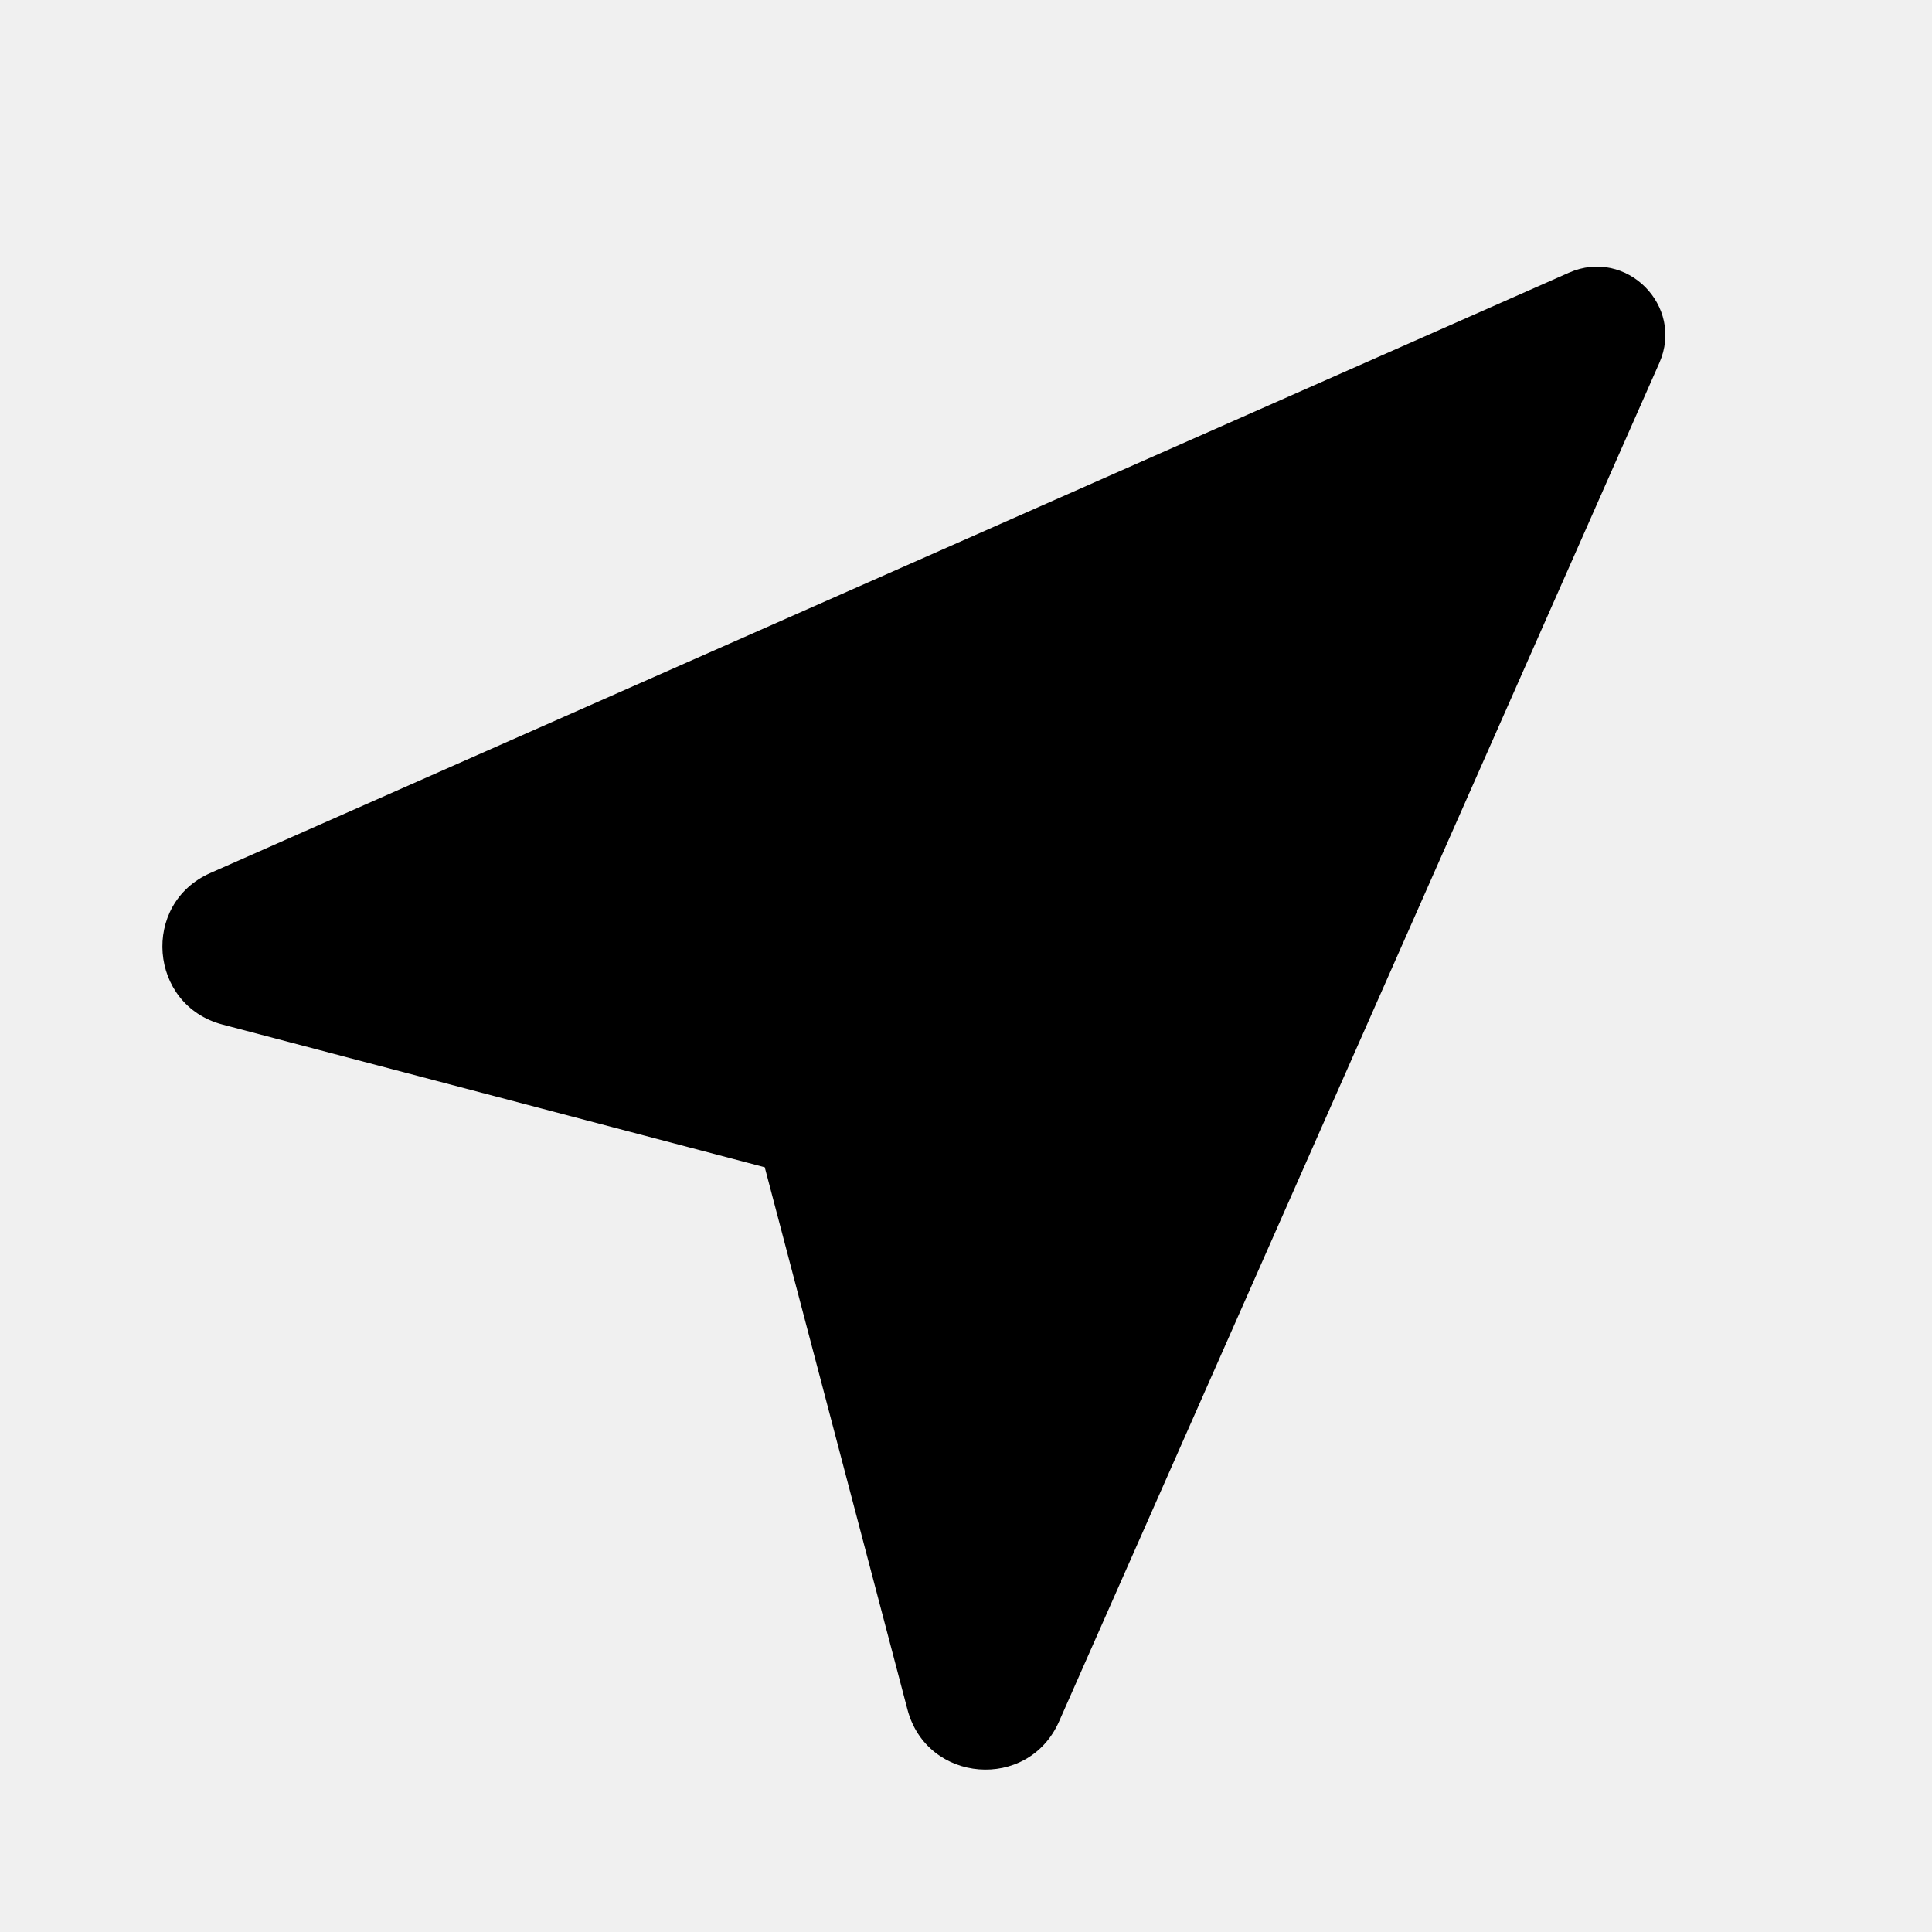
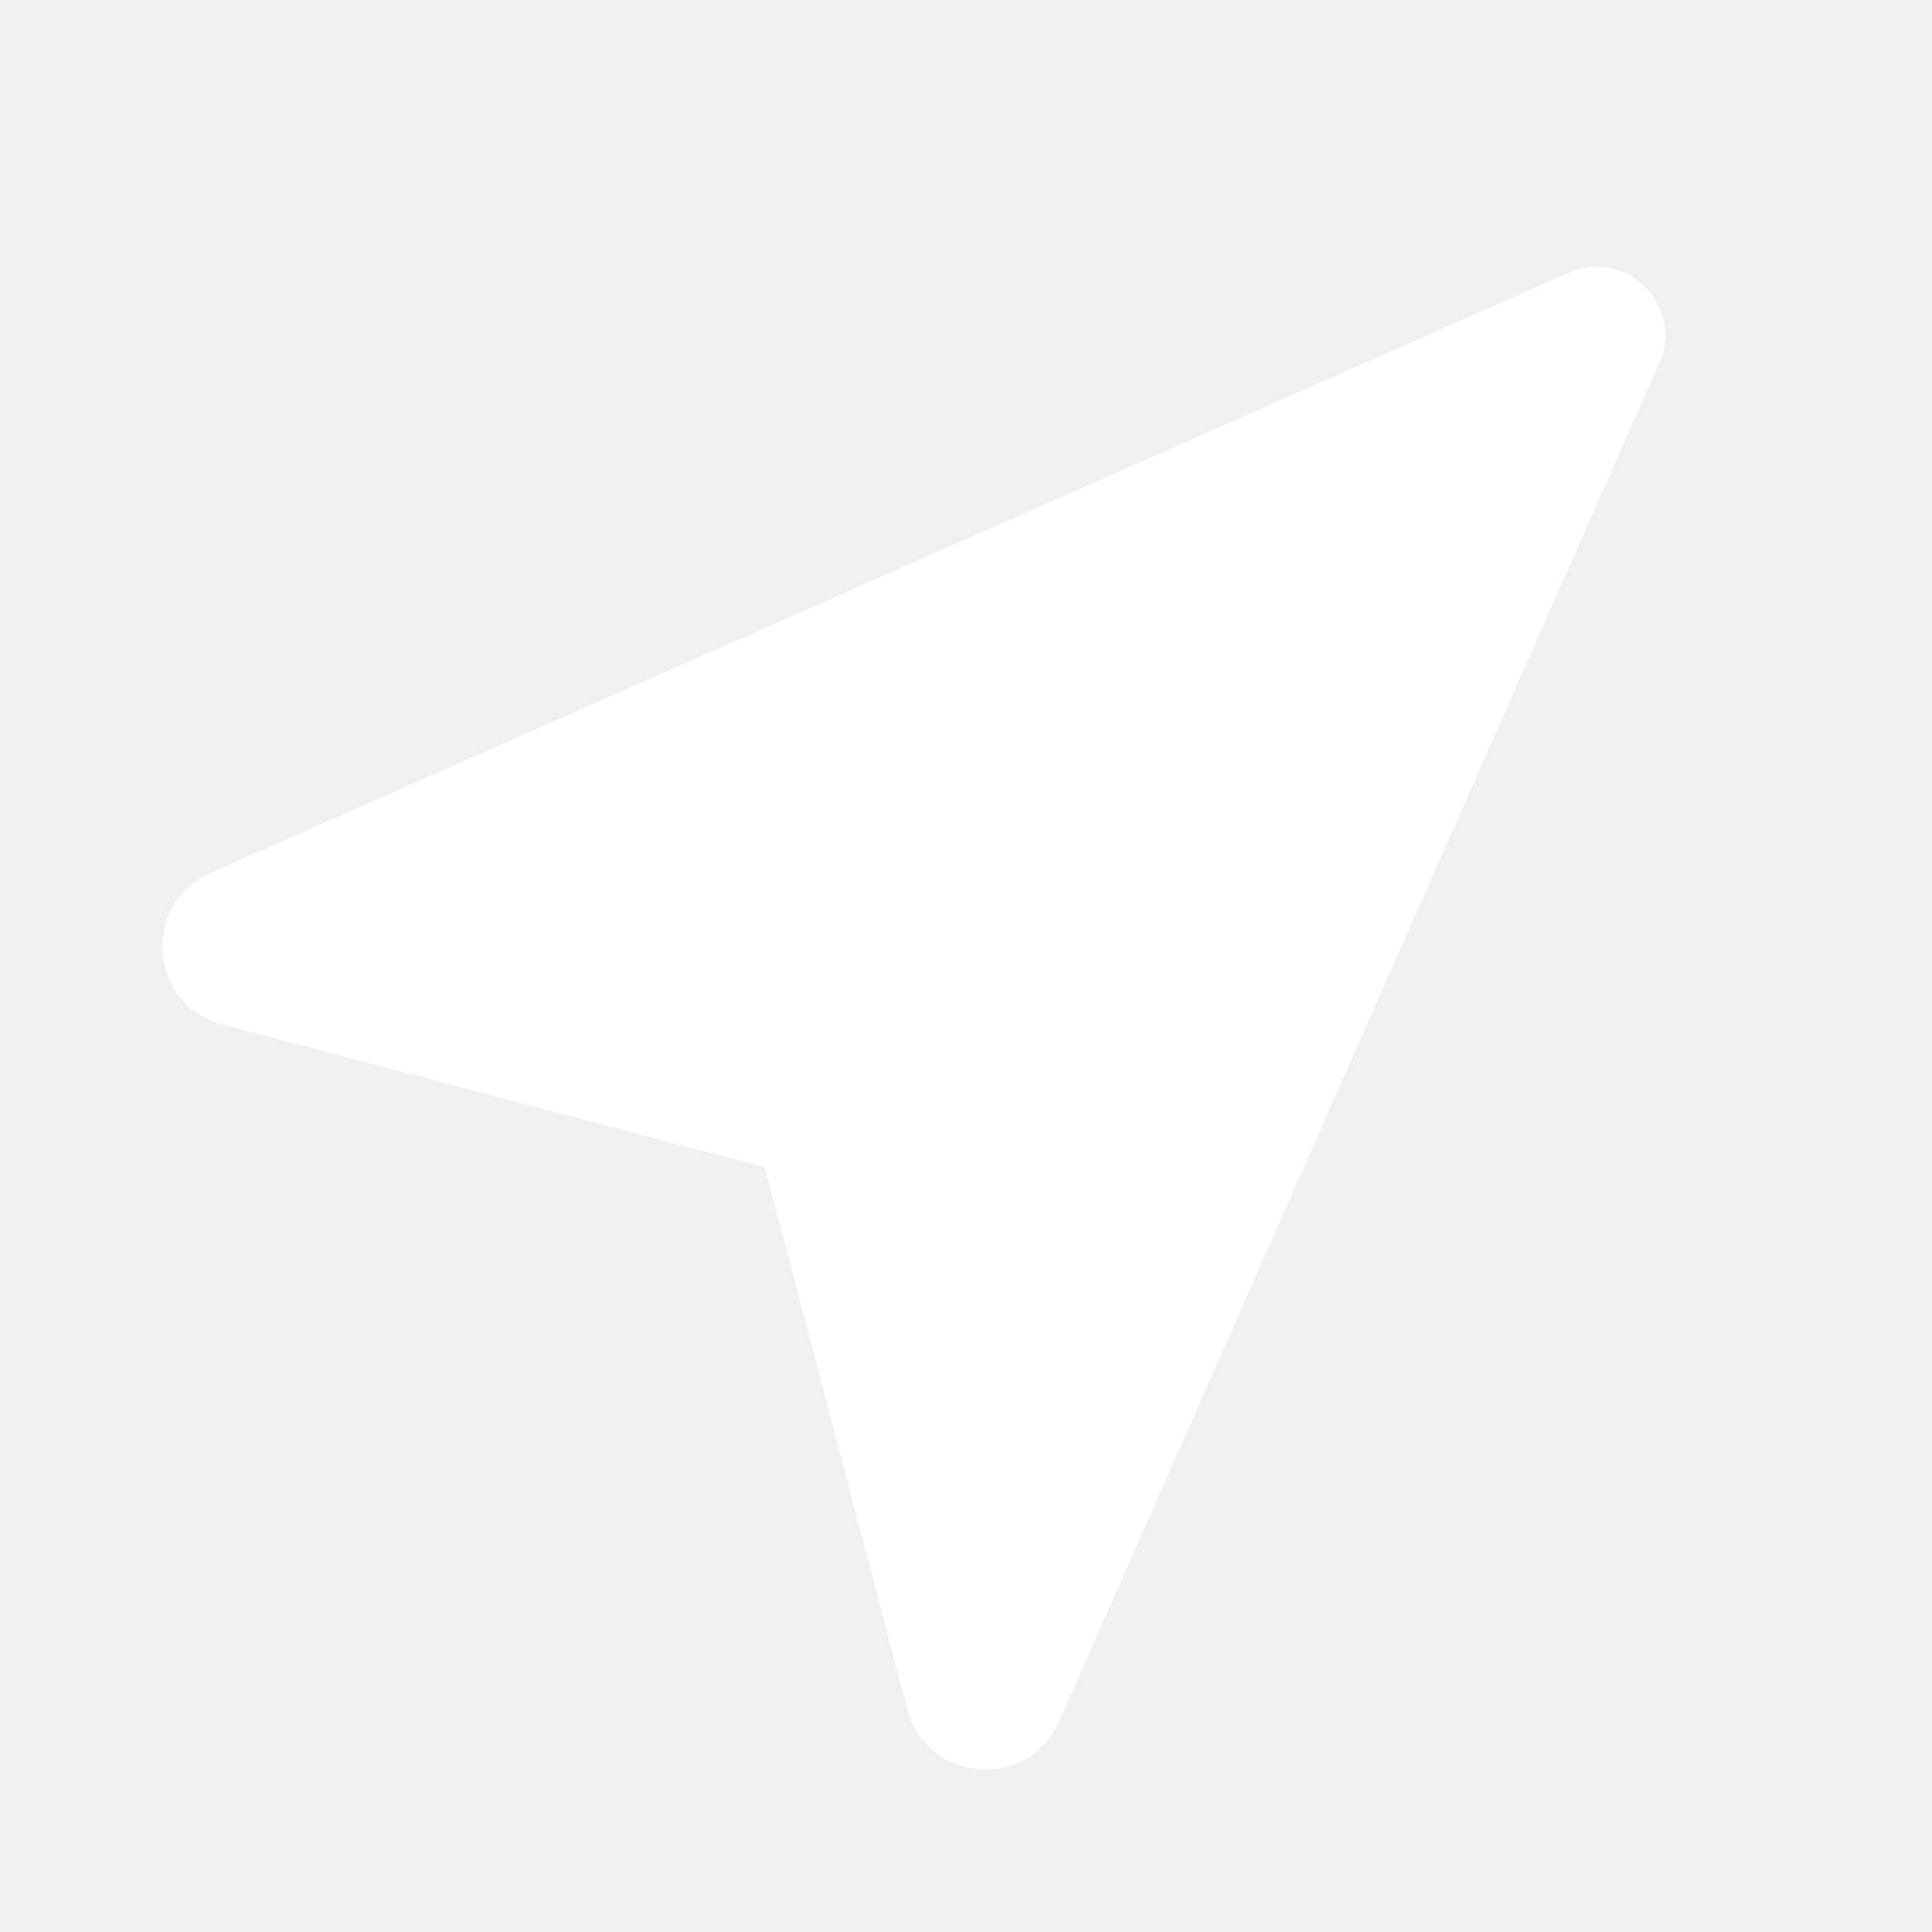
<svg xmlns="http://www.w3.org/2000/svg" width="800px" height="800px" viewBox="0 0 24 24" fill="none">
-   <path d="m9.5 14.5-6.737-1.773c-.915-.241-1.015-1.5-.15-1.882l16.878-7.458c.71-.313 1.435.411 1.122 1.121l-7.458 16.879c-.383.865-1.641.765-1.882-.15L9.5 14.5z" fill="#000000" />
+   <path d="m9.5 14.5-6.737-1.773c-.915-.241-1.015-1.5-.15-1.882l16.878-7.458c.71-.313 1.435.411 1.122 1.121l-7.458 16.879c-.383.865-1.641.765-1.882-.15L9.5 14.5z" fill="#ffffff" />
</svg>
